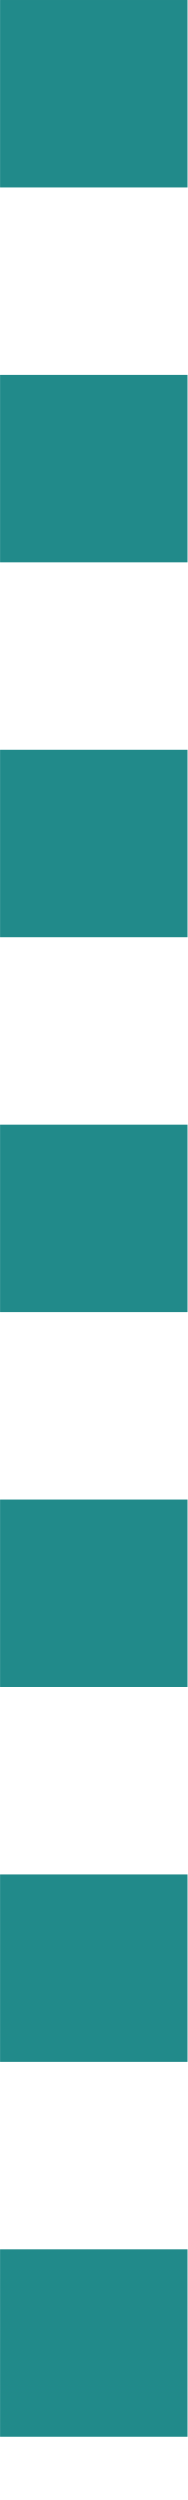
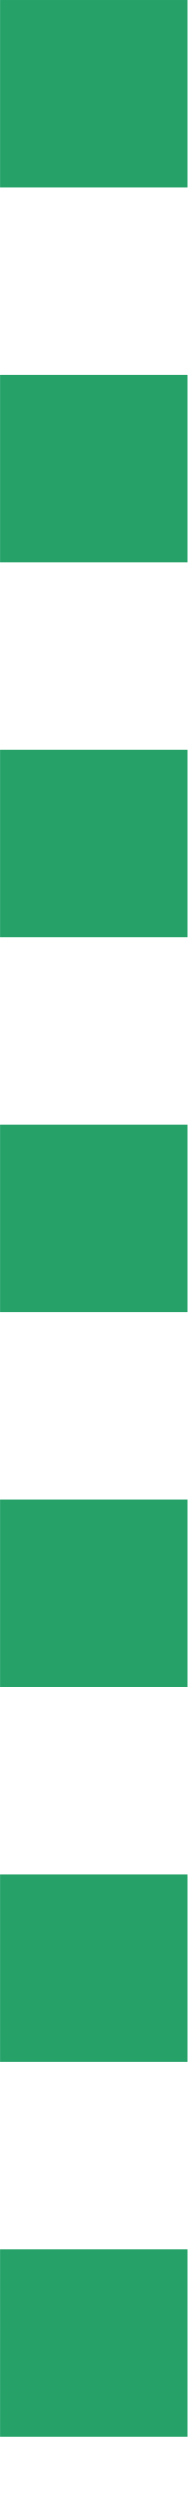
<svg xmlns="http://www.w3.org/2000/svg" width="1.058mm" height="14.111mm" viewBox="0 0 1.058 14.111" version="1.1" id="svg5">
  <defs id="defs2" />
  <g id="layer1" transform="translate(-5.335649,-3.322954)">
-     <path style="fill:none;stroke:#218a8a;stroke-width:1.058;stroke-dasharray:1.058, 1.058;stroke-dashoffset:0;stroke-opacity:1" d="M 5.865,3.323 V 17.434" id="path6163" />
+     <path style="fill:none;stroke:#26a269;stroke-width:1.058;stroke-dasharray:1.058, 1.058;stroke-dashoffset:0;stroke-opacity:1" d="M 5.865,3.323 V 17.434" id="path6163" />
  </g>
</svg>
